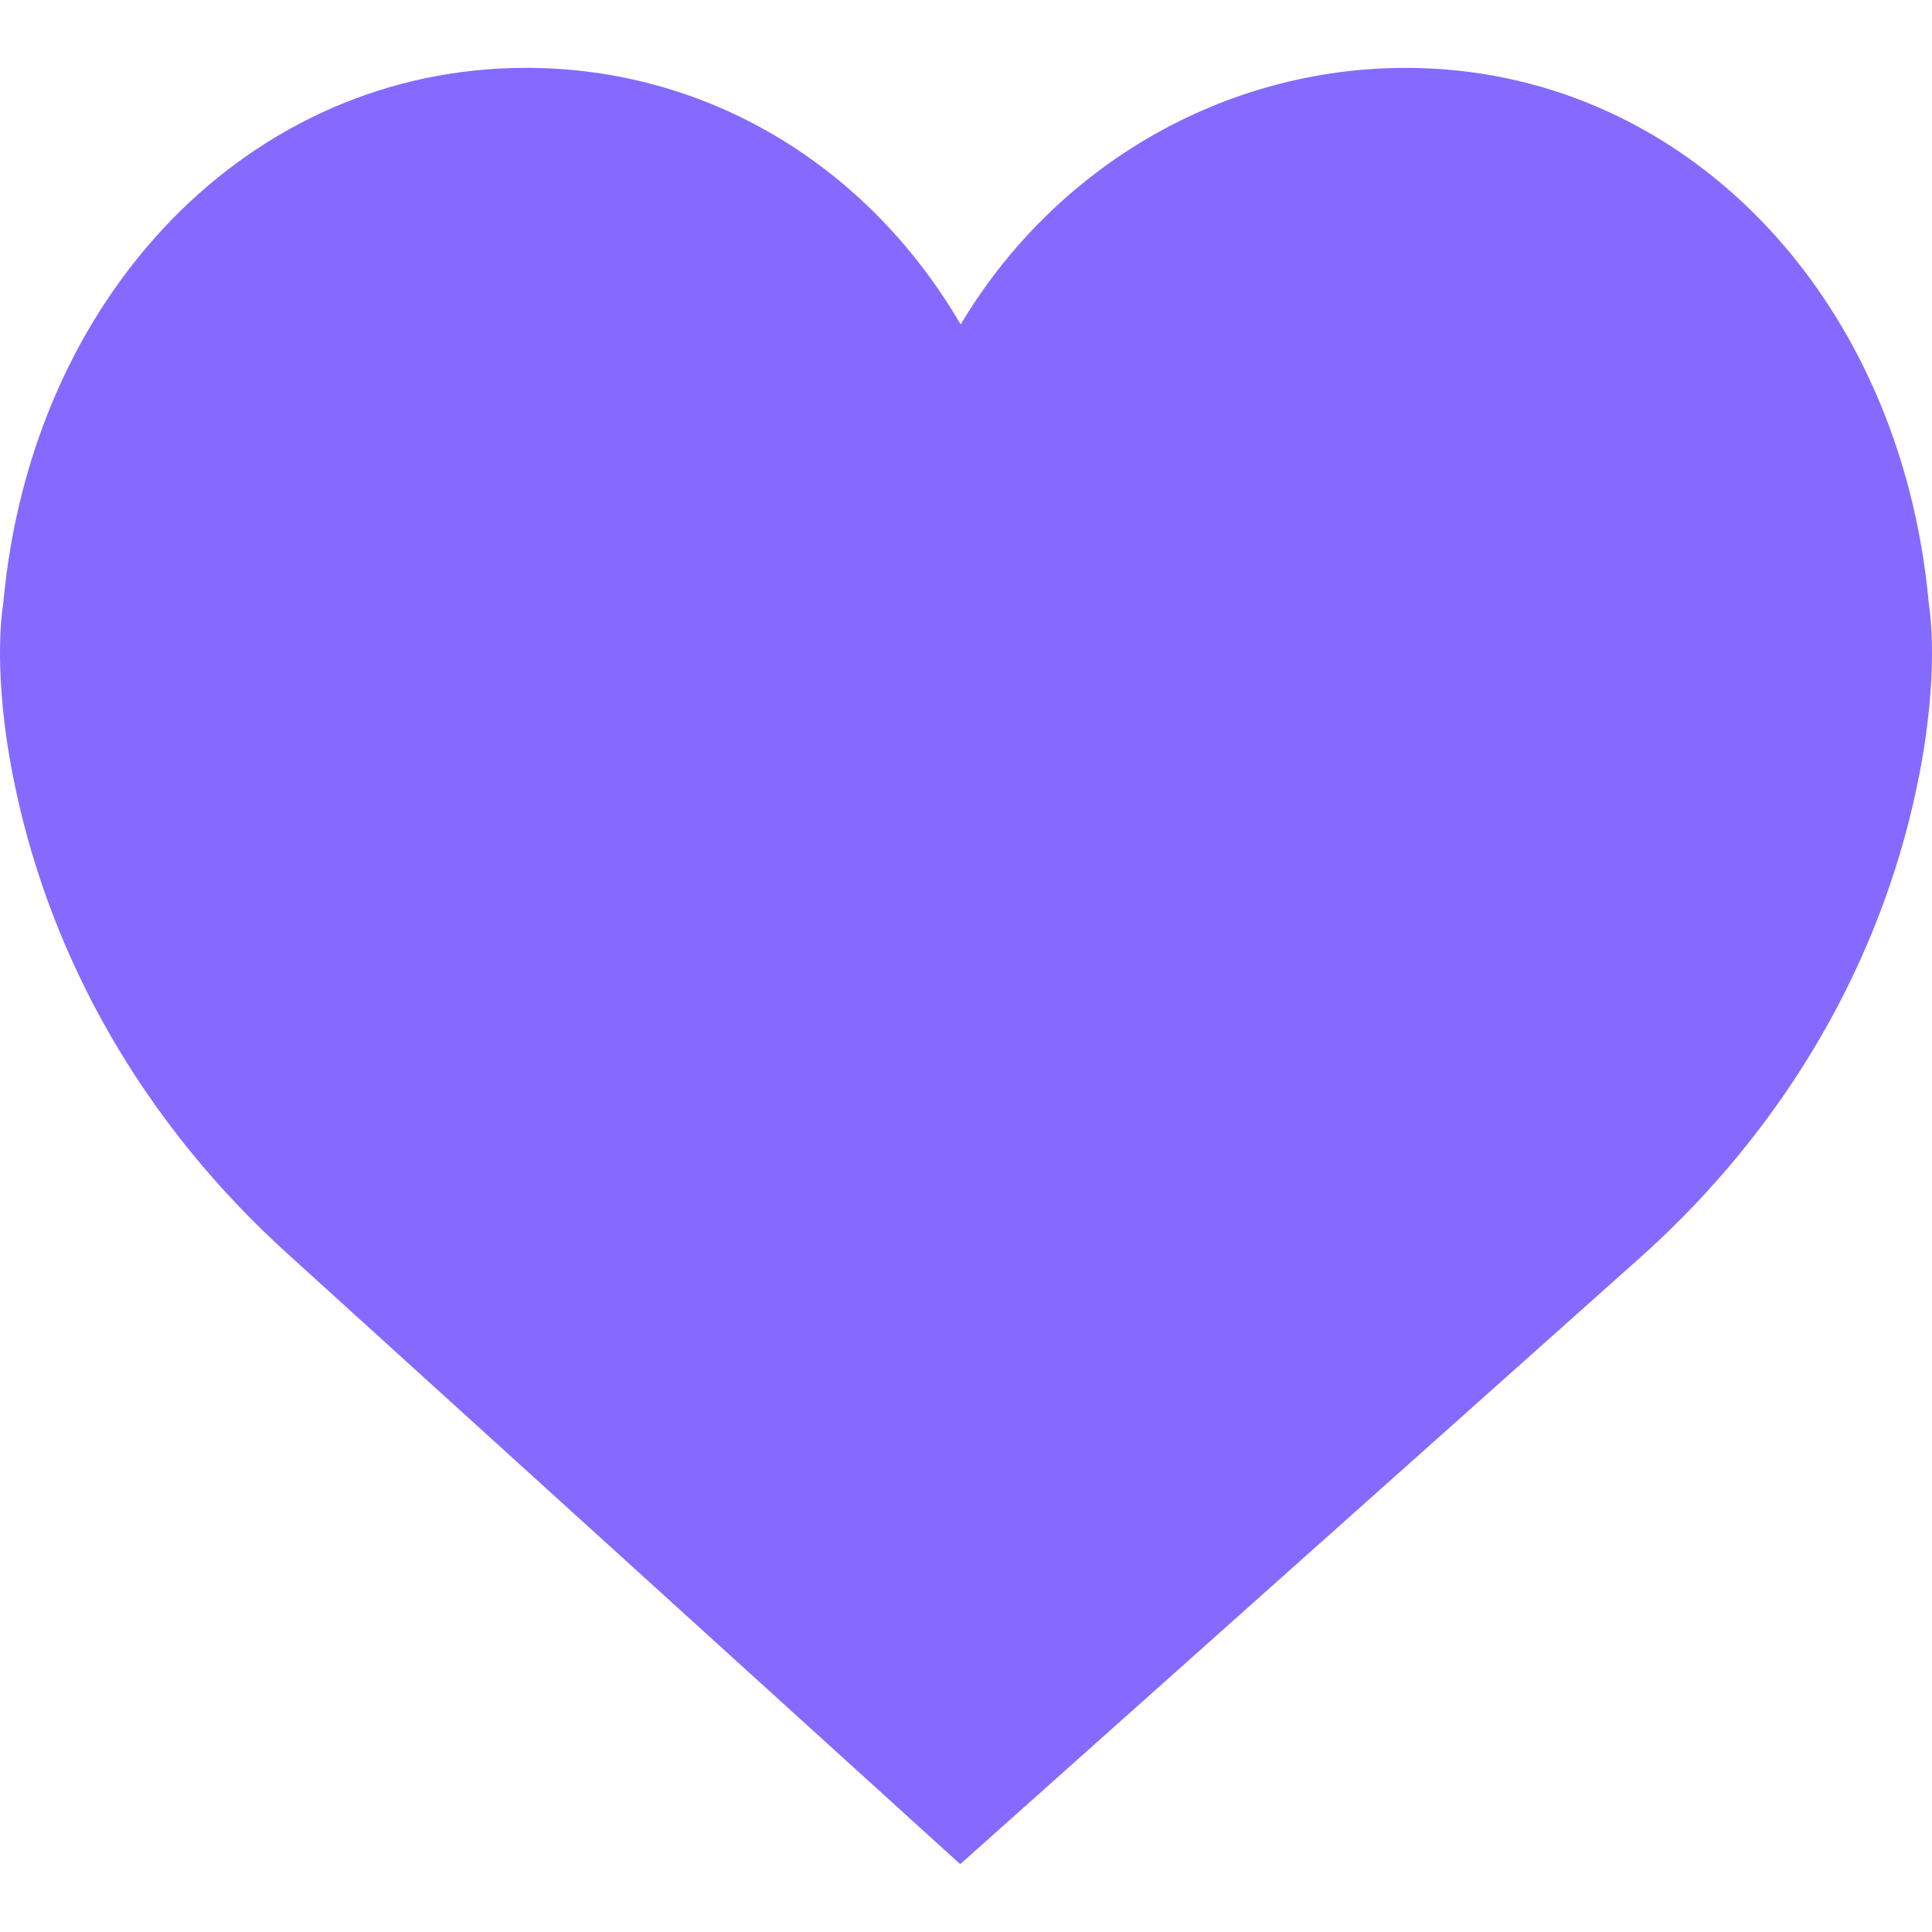
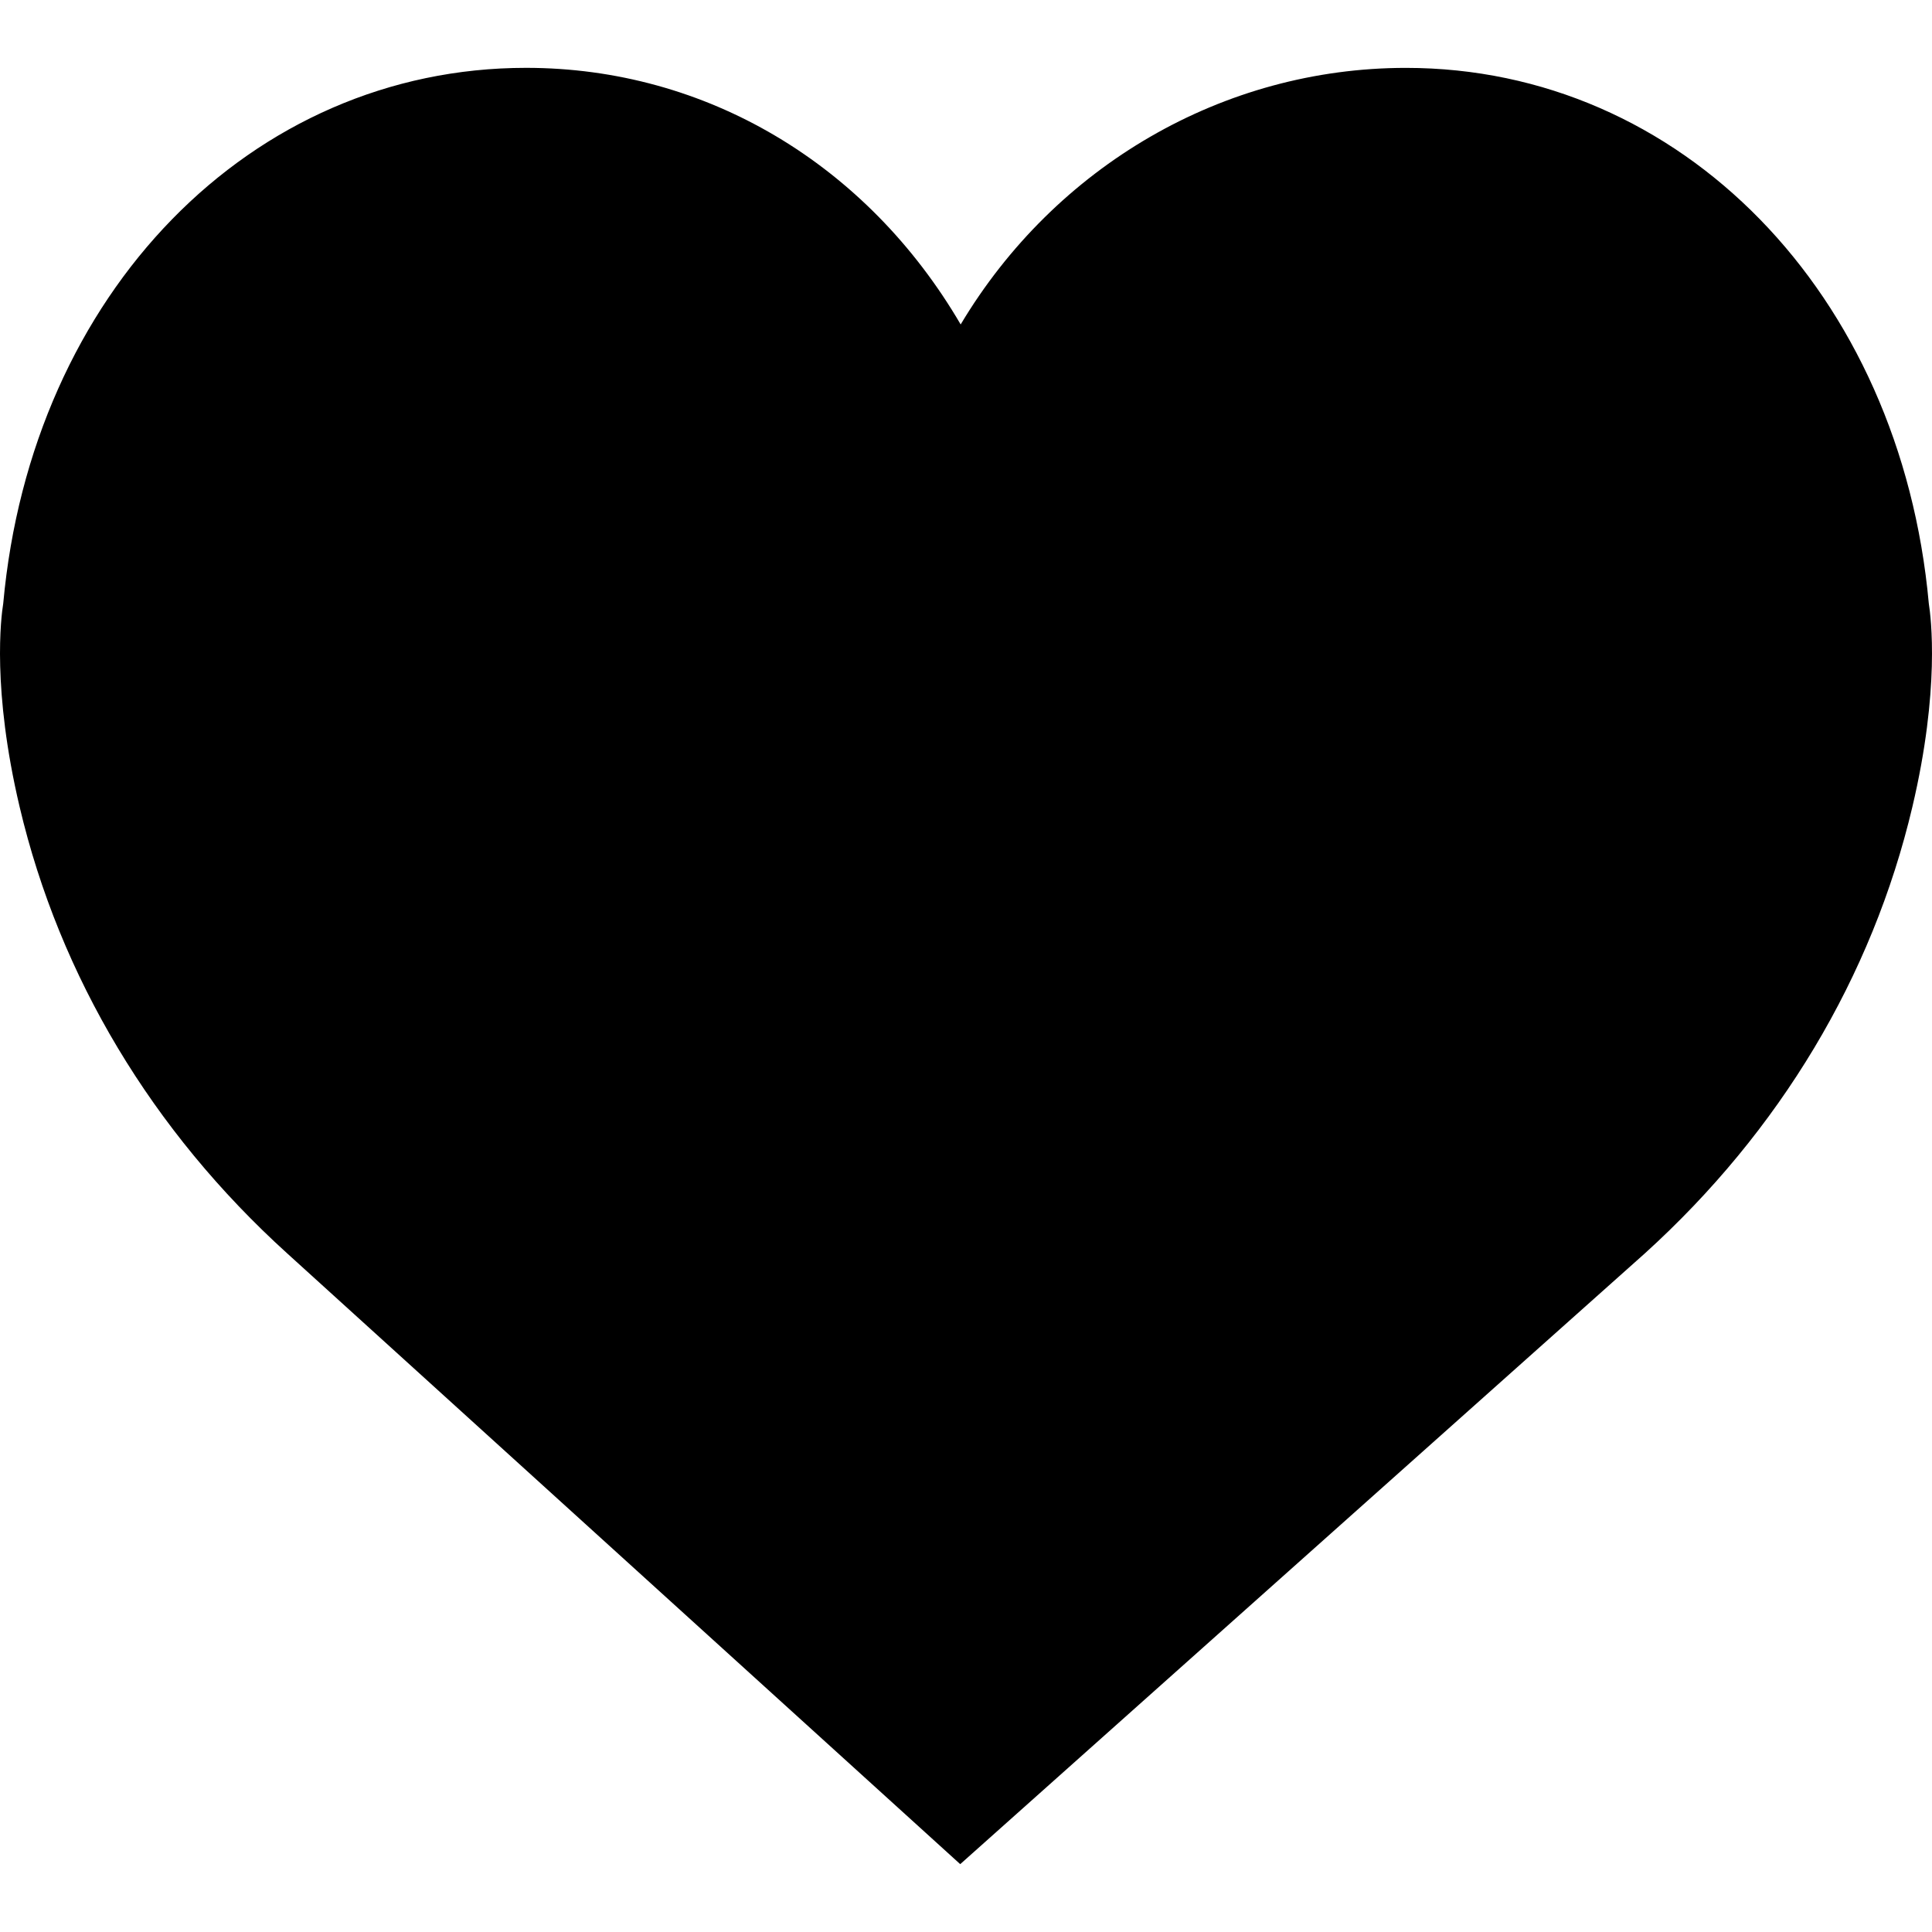
<svg xmlns="http://www.w3.org/2000/svg" version="1.1" id="Capa_1" x="0px" y="0px" viewBox="0 0 51.997 51.997" style="enable-background:new 0 0 51.997 51.997;" xml:space="preserve">
-   <path style="fill:#856aff;" d="M51.911,16.242C51.152,7.888,45.239,1.827,37.839,1.827c-4.93,0-9.444,2.653-11.984,6.905  c-2.517-4.307-6.846-6.906-11.697-6.906c-7.399,0-13.313,6.061-14.071,14.415c-0.06,0.369-0.306,2.311,0.442,5.478  c1.078,4.568,3.568,8.723,7.199,12.013l18.115,16.439l18.426-16.438c3.631-3.291,6.121-7.445,7.199-12.014  C52.216,18.553,51.97,16.611,51.911,16.242z" />
+   <path style="fill:currentColor" d="M51.911,16.242C51.152,7.888,45.239,1.827,37.839,1.827c-4.93,0-9.444,2.653-11.984,6.905  c-2.517-4.307-6.846-6.906-11.697-6.906c-7.399,0-13.313,6.061-14.071,14.415c-0.06,0.369-0.306,2.311,0.442,5.478  c1.078,4.568,3.568,8.723,7.199,12.013l18.115,16.439l18.426-16.438c3.631-3.291,6.121-7.445,7.199-12.014  C52.216,18.553,51.97,16.611,51.911,16.242z" />
</svg>
